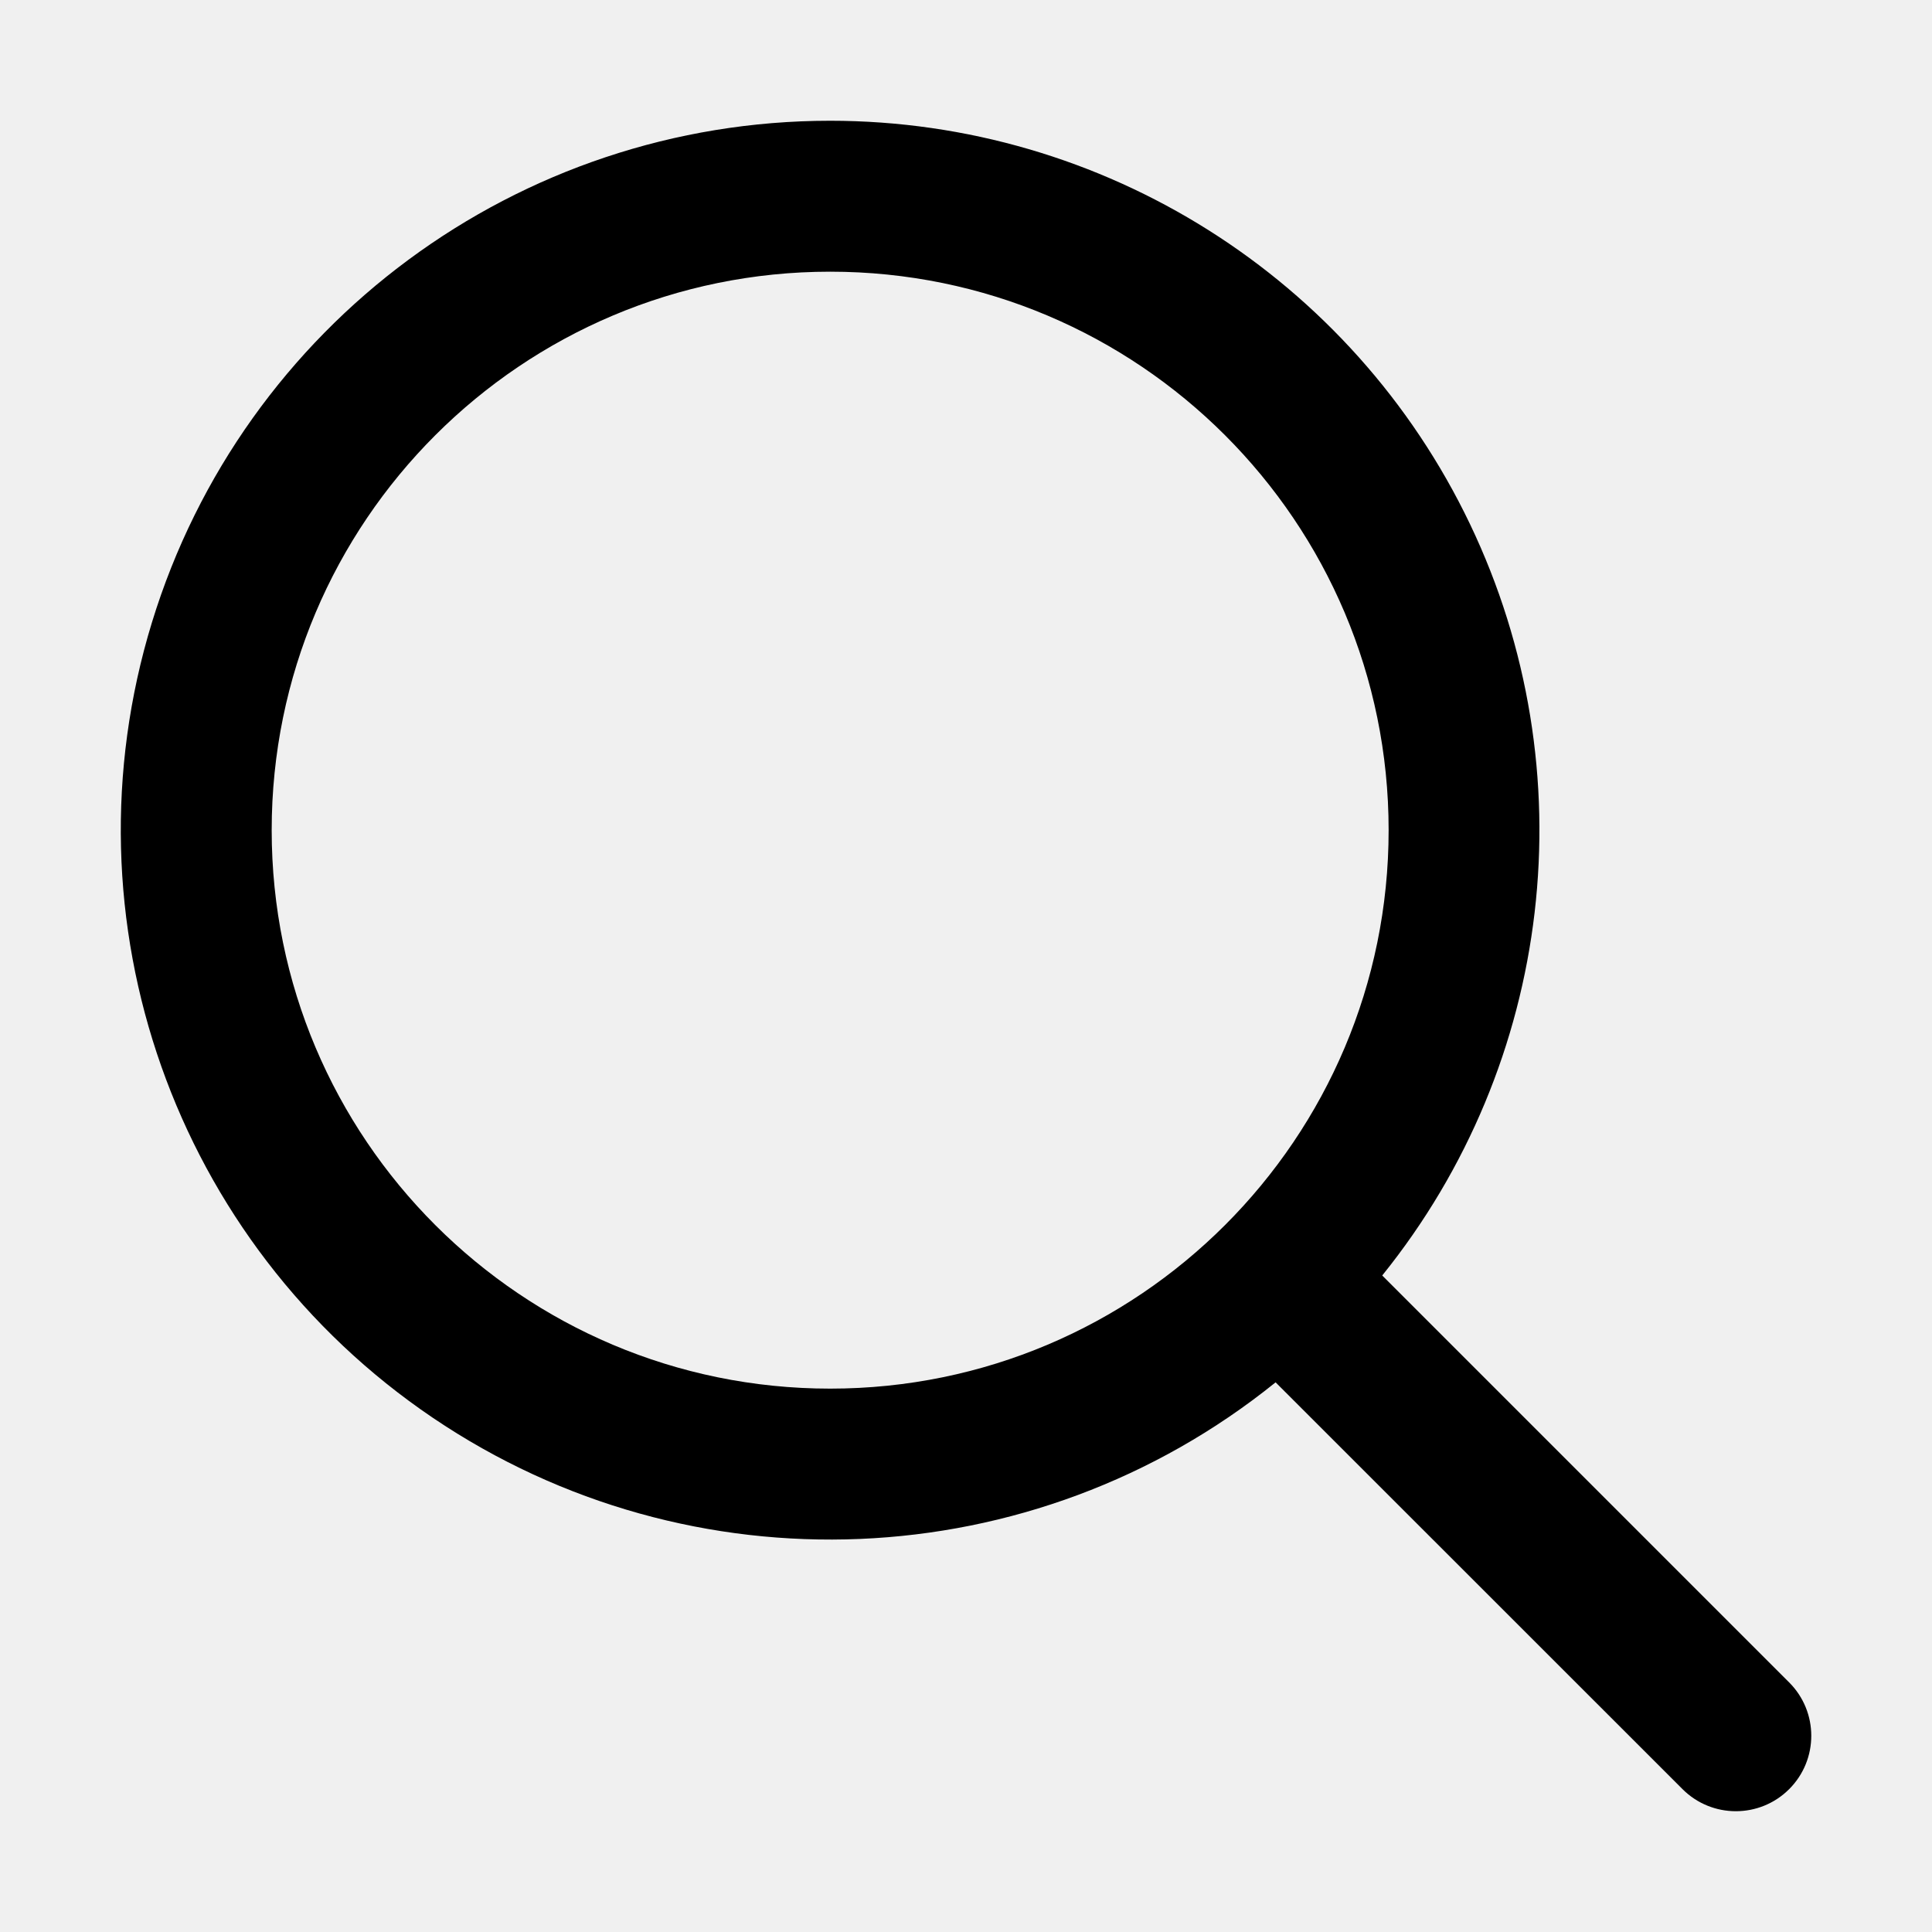
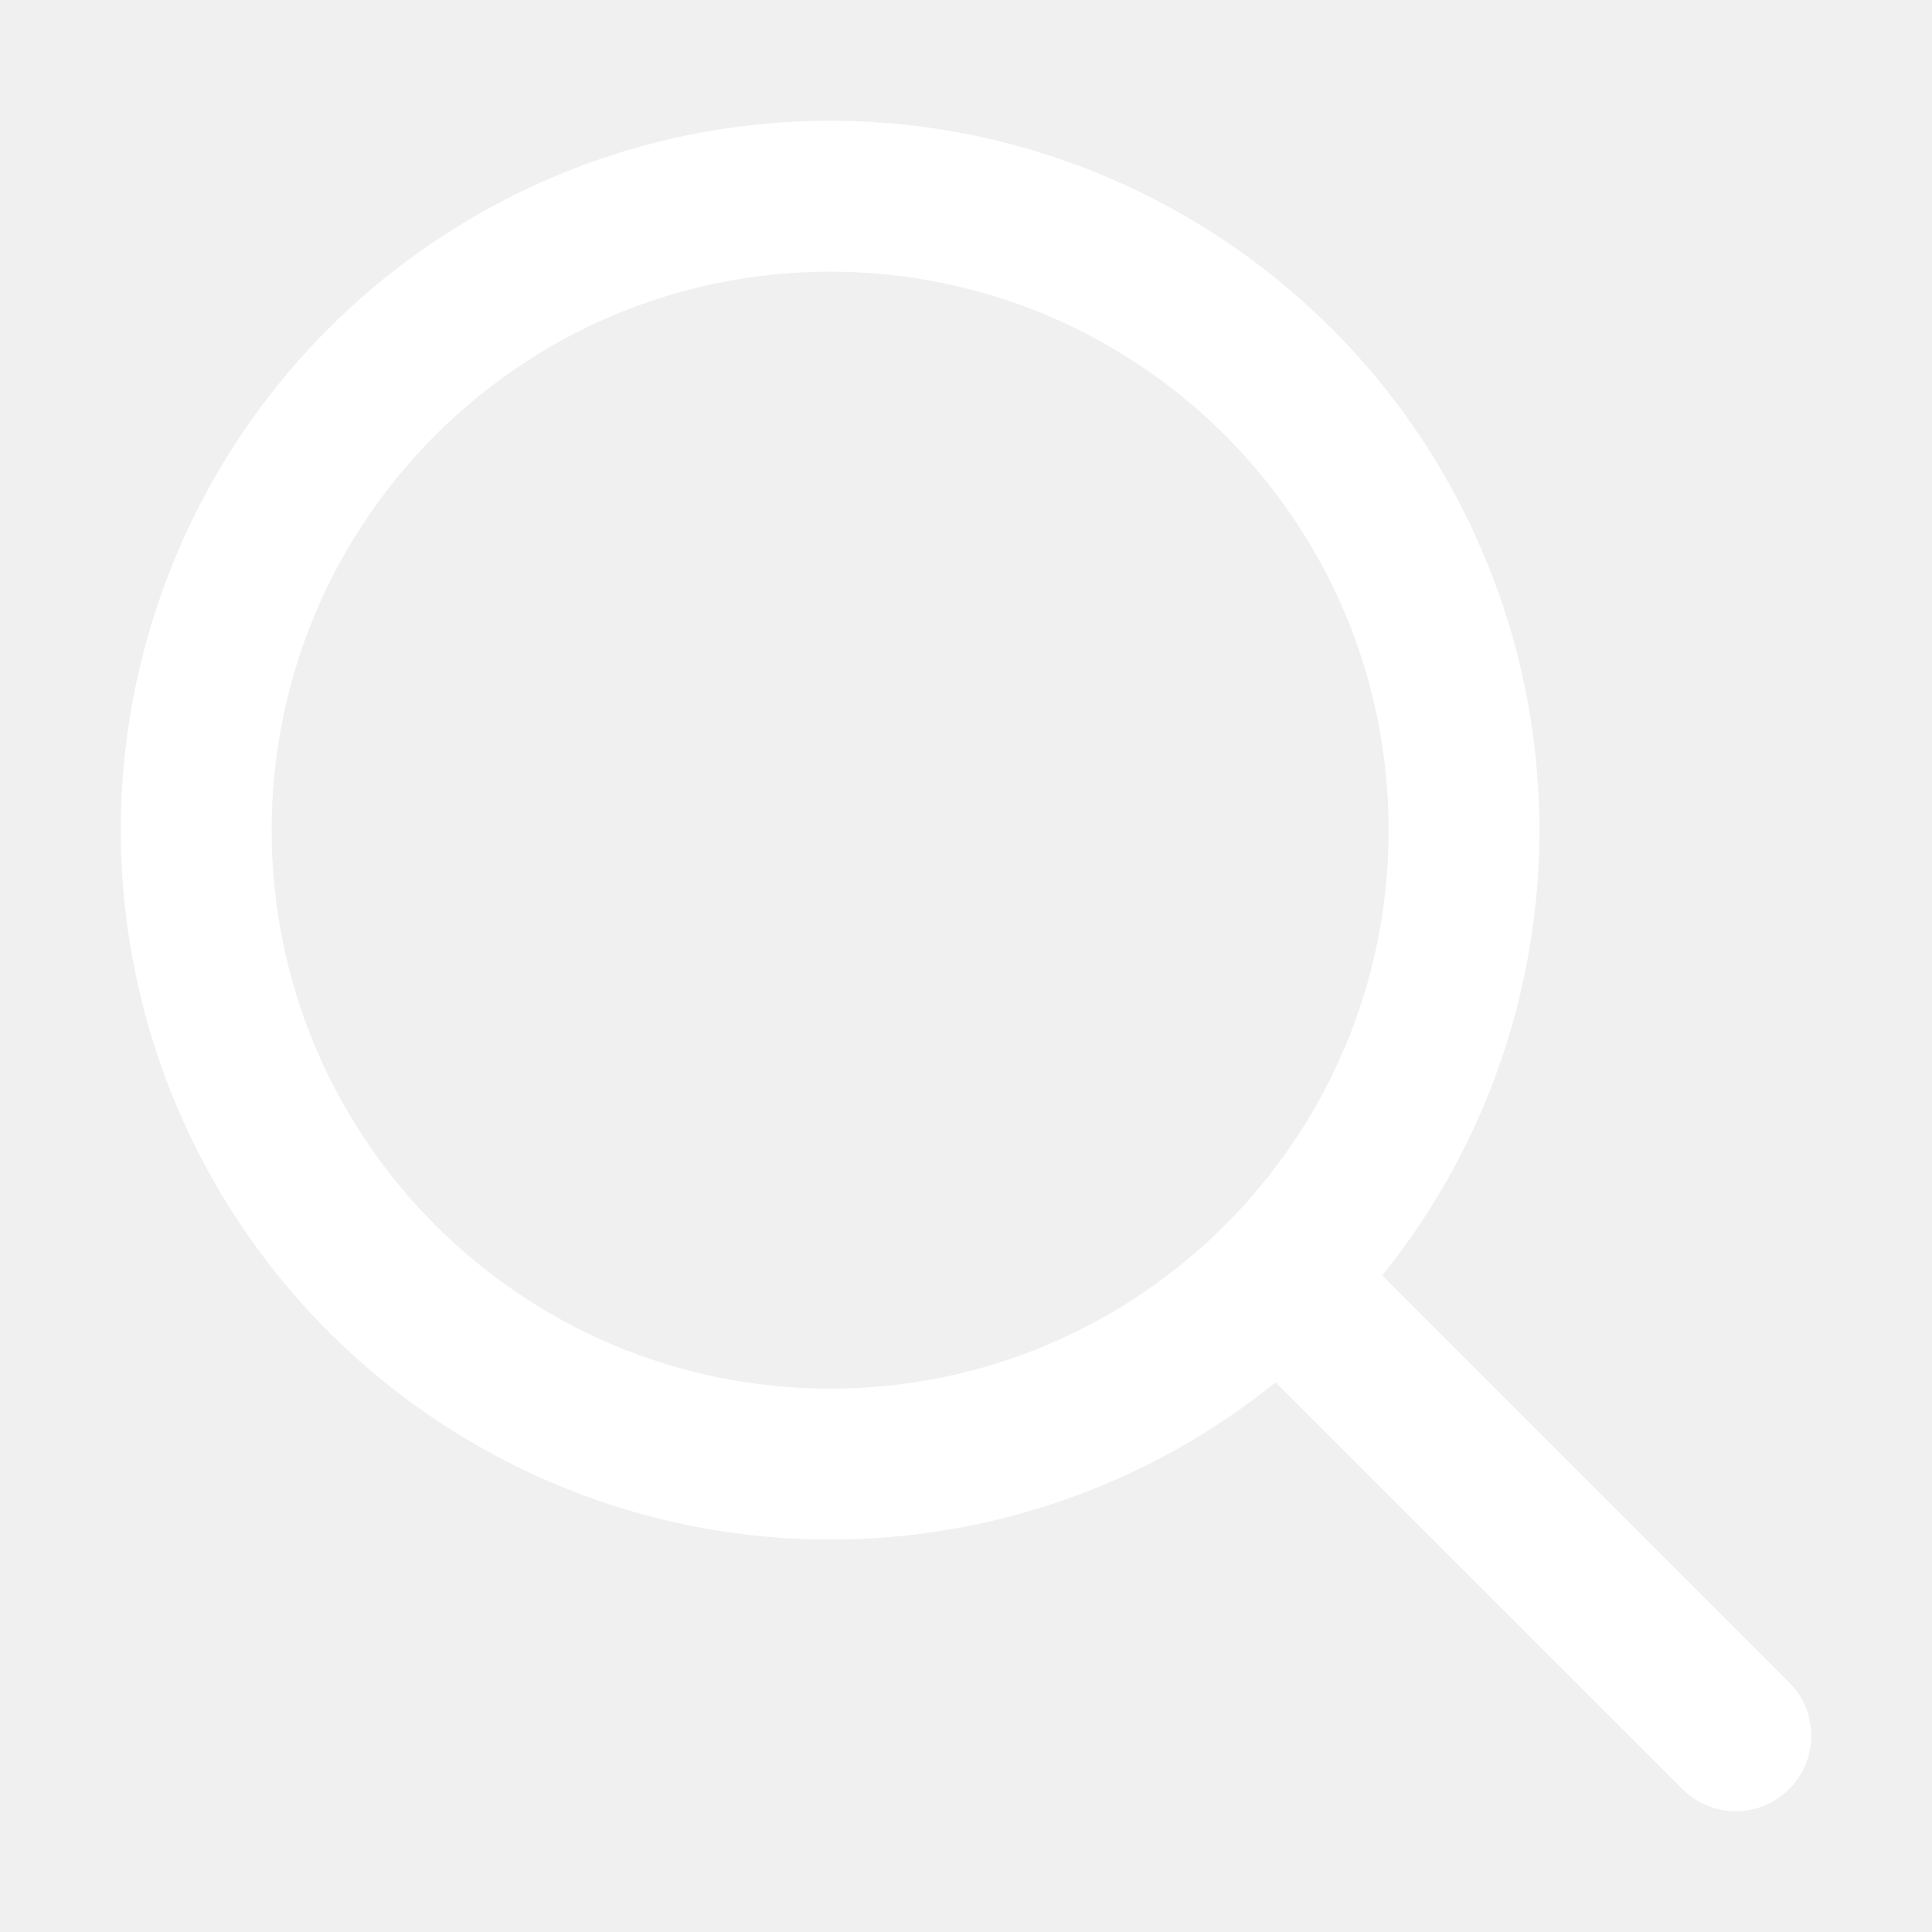
<svg xmlns="http://www.w3.org/2000/svg" fill="none" viewBox="0 0 16 16">
-   <path fill="currentColor" fill-rule="evenodd" d="M6.875 1a5.875 5.875 0 103.689 10.448l3.37 3.369a.624.624 0 10.883-.884l-3.37-3.37A5.875 5.875 0 006.875 1zM2.25 6.875a4.625 4.625 0 119.25 0 4.625 4.625 0 01-9.25 0z" clip-rule="evenodd" />
+   <path fill="white" fill-rule="evenodd" d="M6.875 1a5.875 5.875 0 103.689 10.448l3.37 3.369a.624.624 0 10.883-.884l-3.37-3.37A5.875 5.875 0 006.875 1zM2.25 6.875a4.625 4.625 0 119.25 0 4.625 4.625 0 01-9.25 0z" clip-rule="evenodd" />
</svg>
